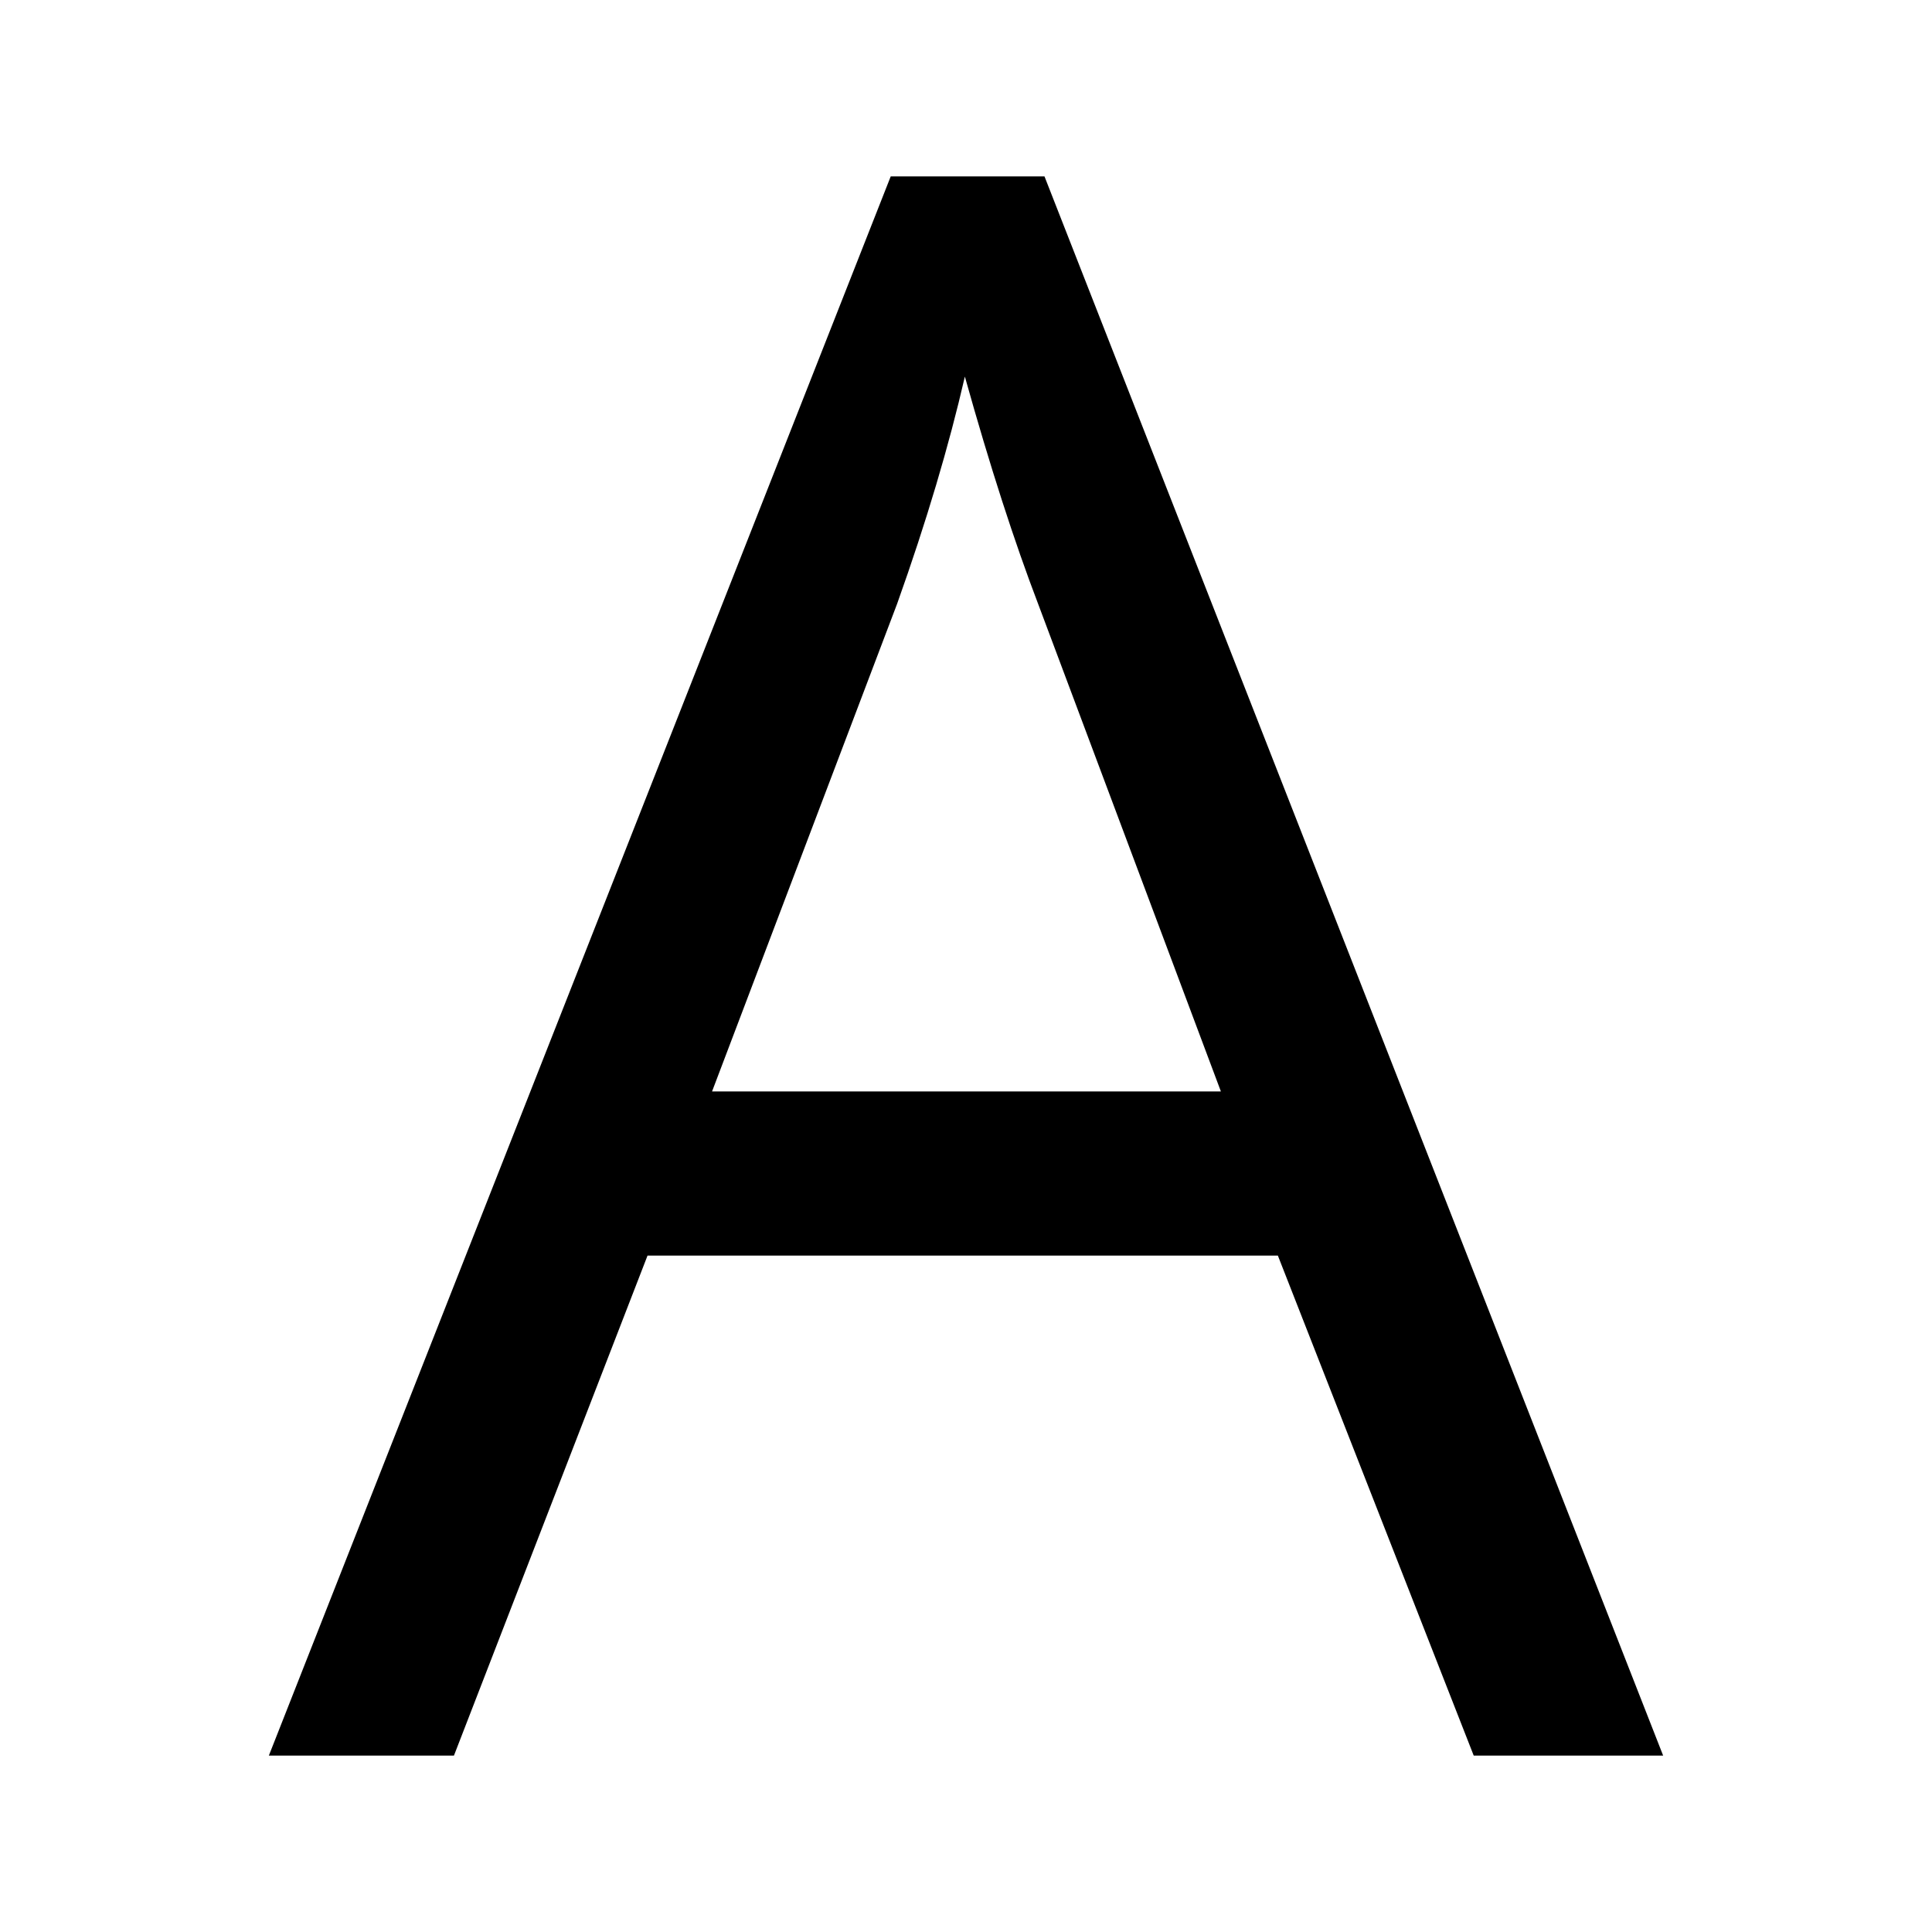
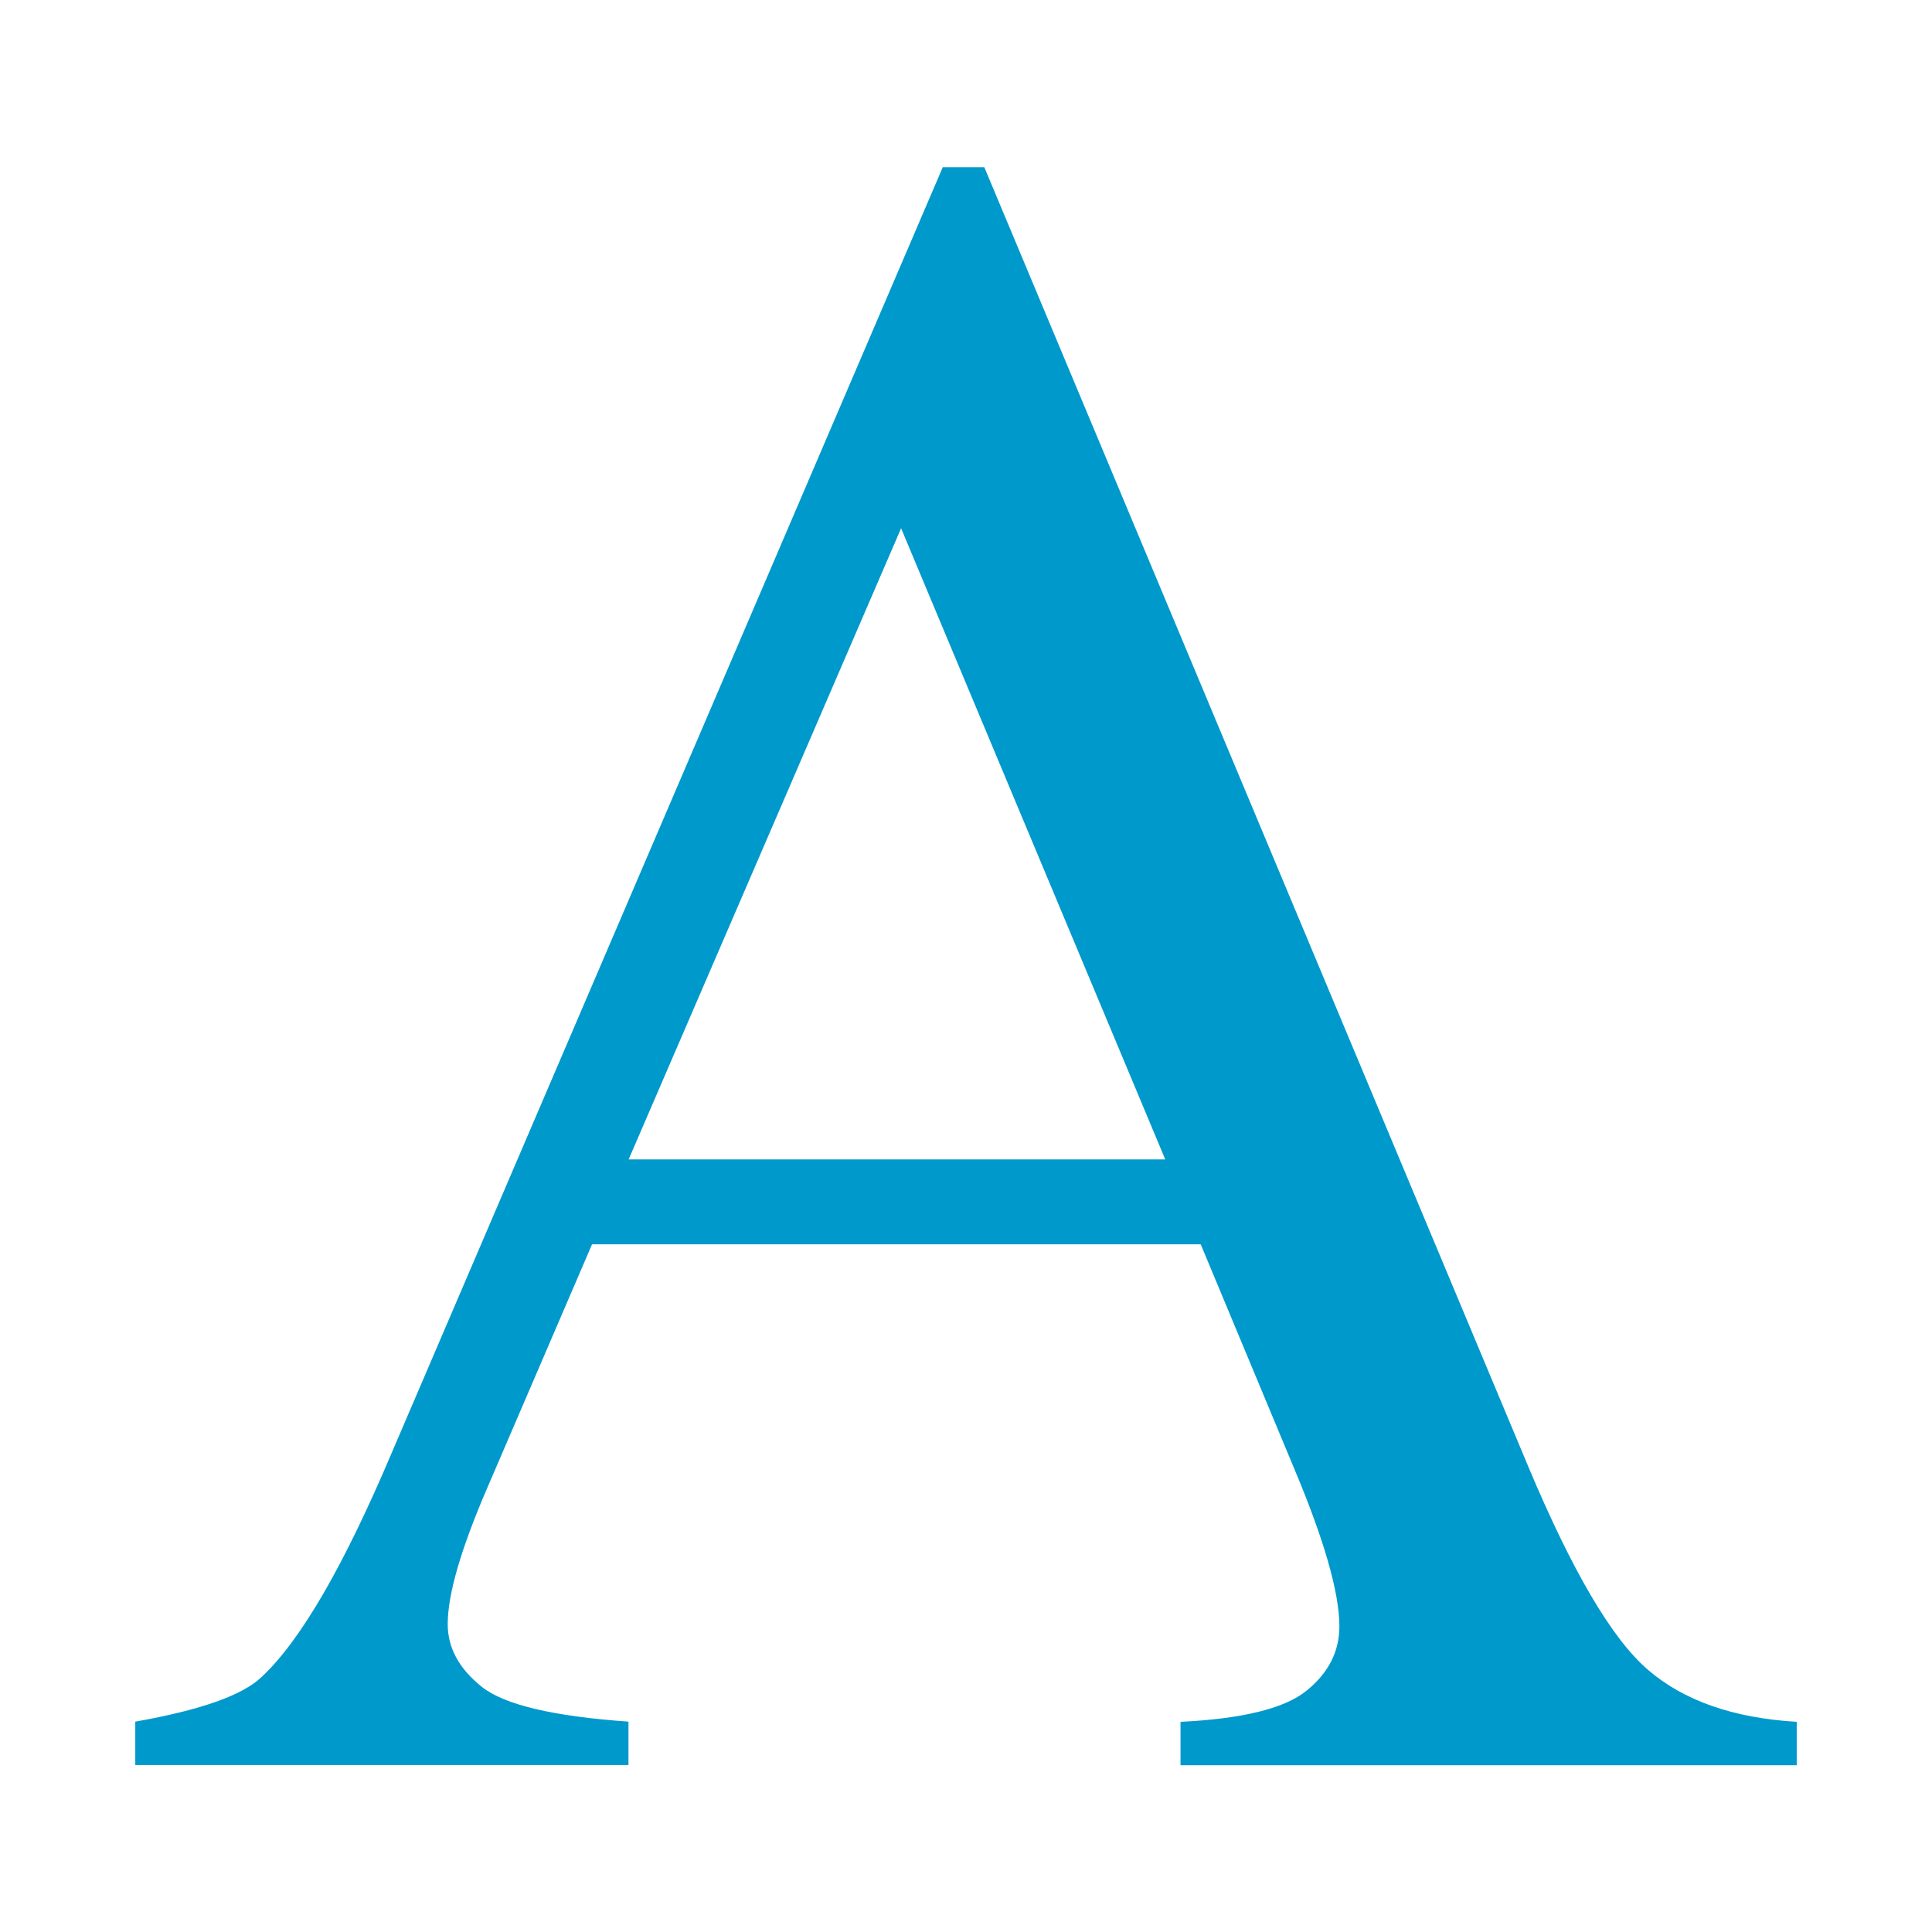
<svg xmlns="http://www.w3.org/2000/svg" version="1.1" id="Layer_1" x="0px" y="0px" viewBox="0 0 1024 1024" style="enable-background:new 0 0 1024 1024;" xml:space="preserve">
+   <style type="text/css">
+ 	.st0{fill:#0099CC;}
+ </style>
  <g>
-     <path d="M781.1,930.5l-103.8-265H343.2l-102.6,265h-98.1l329.6-837h81.5l327.9,837H781.1z M647.1,578.5L550.2,320   c-12.5-32.7-25.5-72.8-38.8-120.4c-8.4,36.5-20.3,76.7-35.9,120.4l-98.1,258.5H647.1z" />
+     <path class="st0" d="M636.4,659.5H313.8L258.1,789c-13.8,32-20.8,56-20.8,71.8c0,12.6,6,23.6,18,33.2c12,9.6,38,15.7,77.8,18.5v23   H71.7v-23c34.6-6.1,57-14,67.1-23.8c20.8-19.5,43.7-59.3,69-119.1l291.9-681h22l288.4,688.9c23.2,55.2,44.2,91,63.2,107.4   c18.9,16.4,45.3,25.7,79,27.7v23H625.7v-23c33-1.6,55.2-7.1,66.8-16.5s17.4-20.7,17.4-34.1c0-17.9-8.1-46.1-24.4-84.7L636.4,659.5z    M617.6,614.5L477.6,280L333.2,614.5H617.6z" />
  </g>
</svg>
